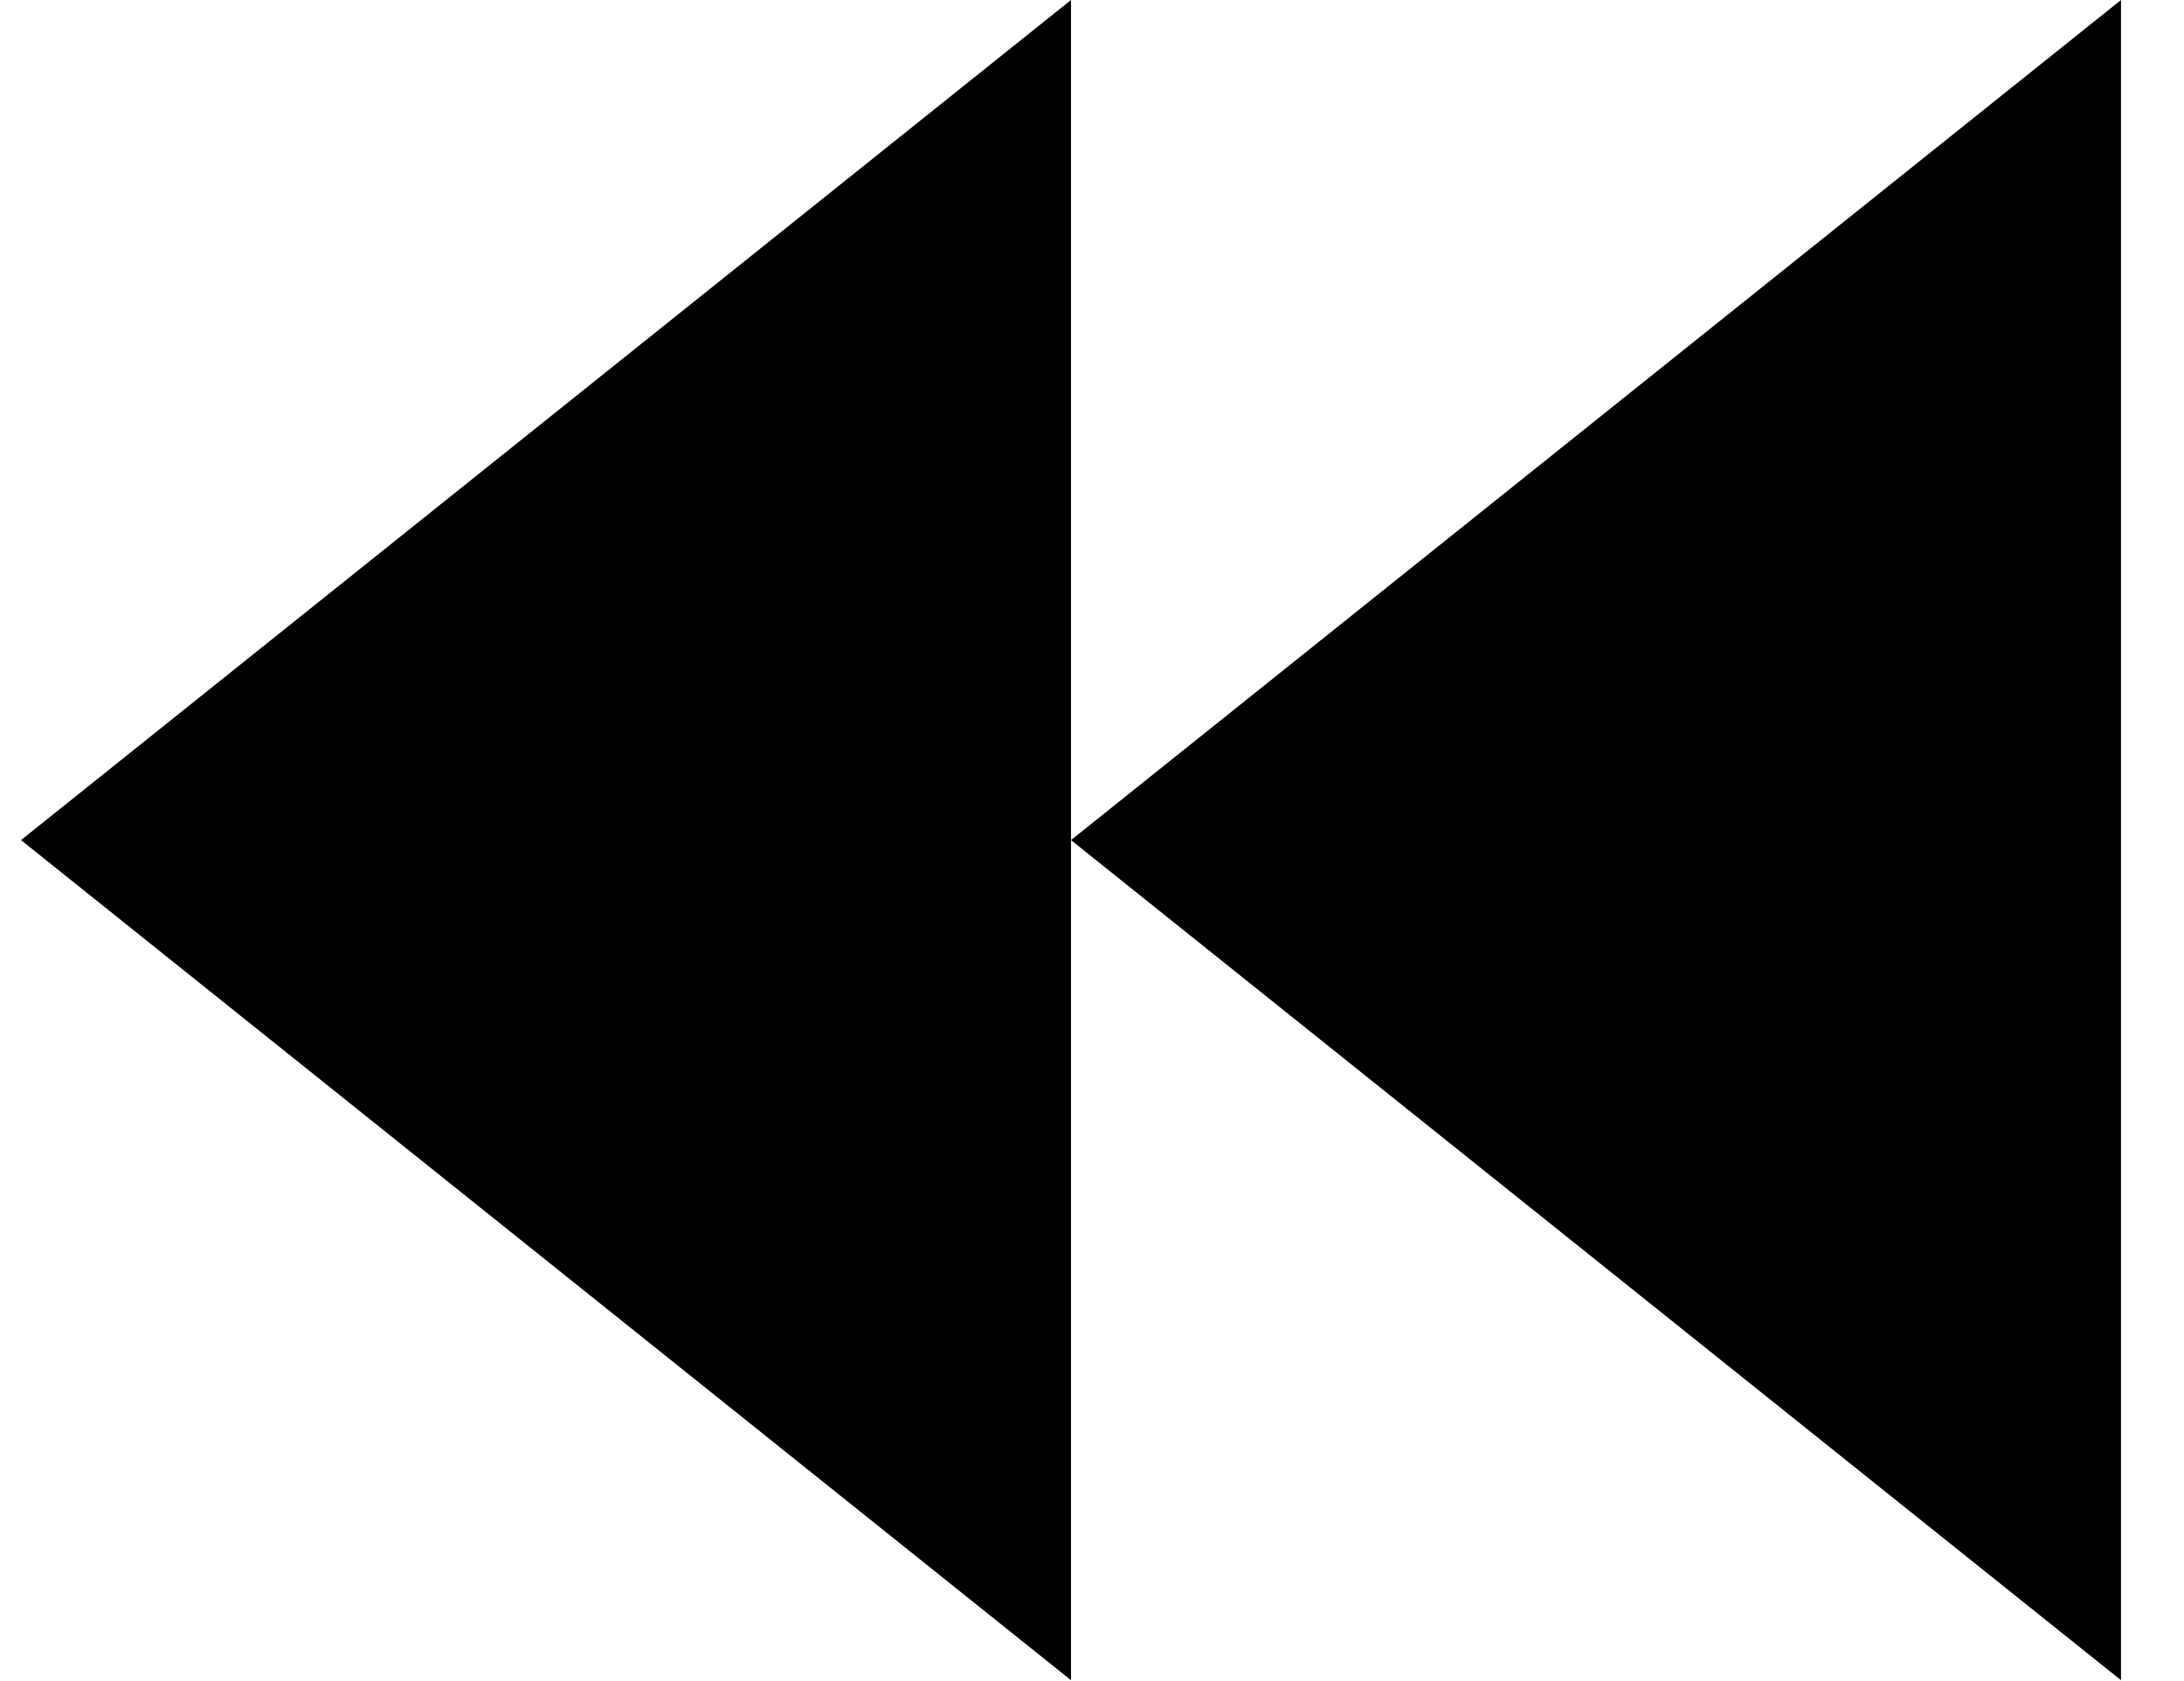
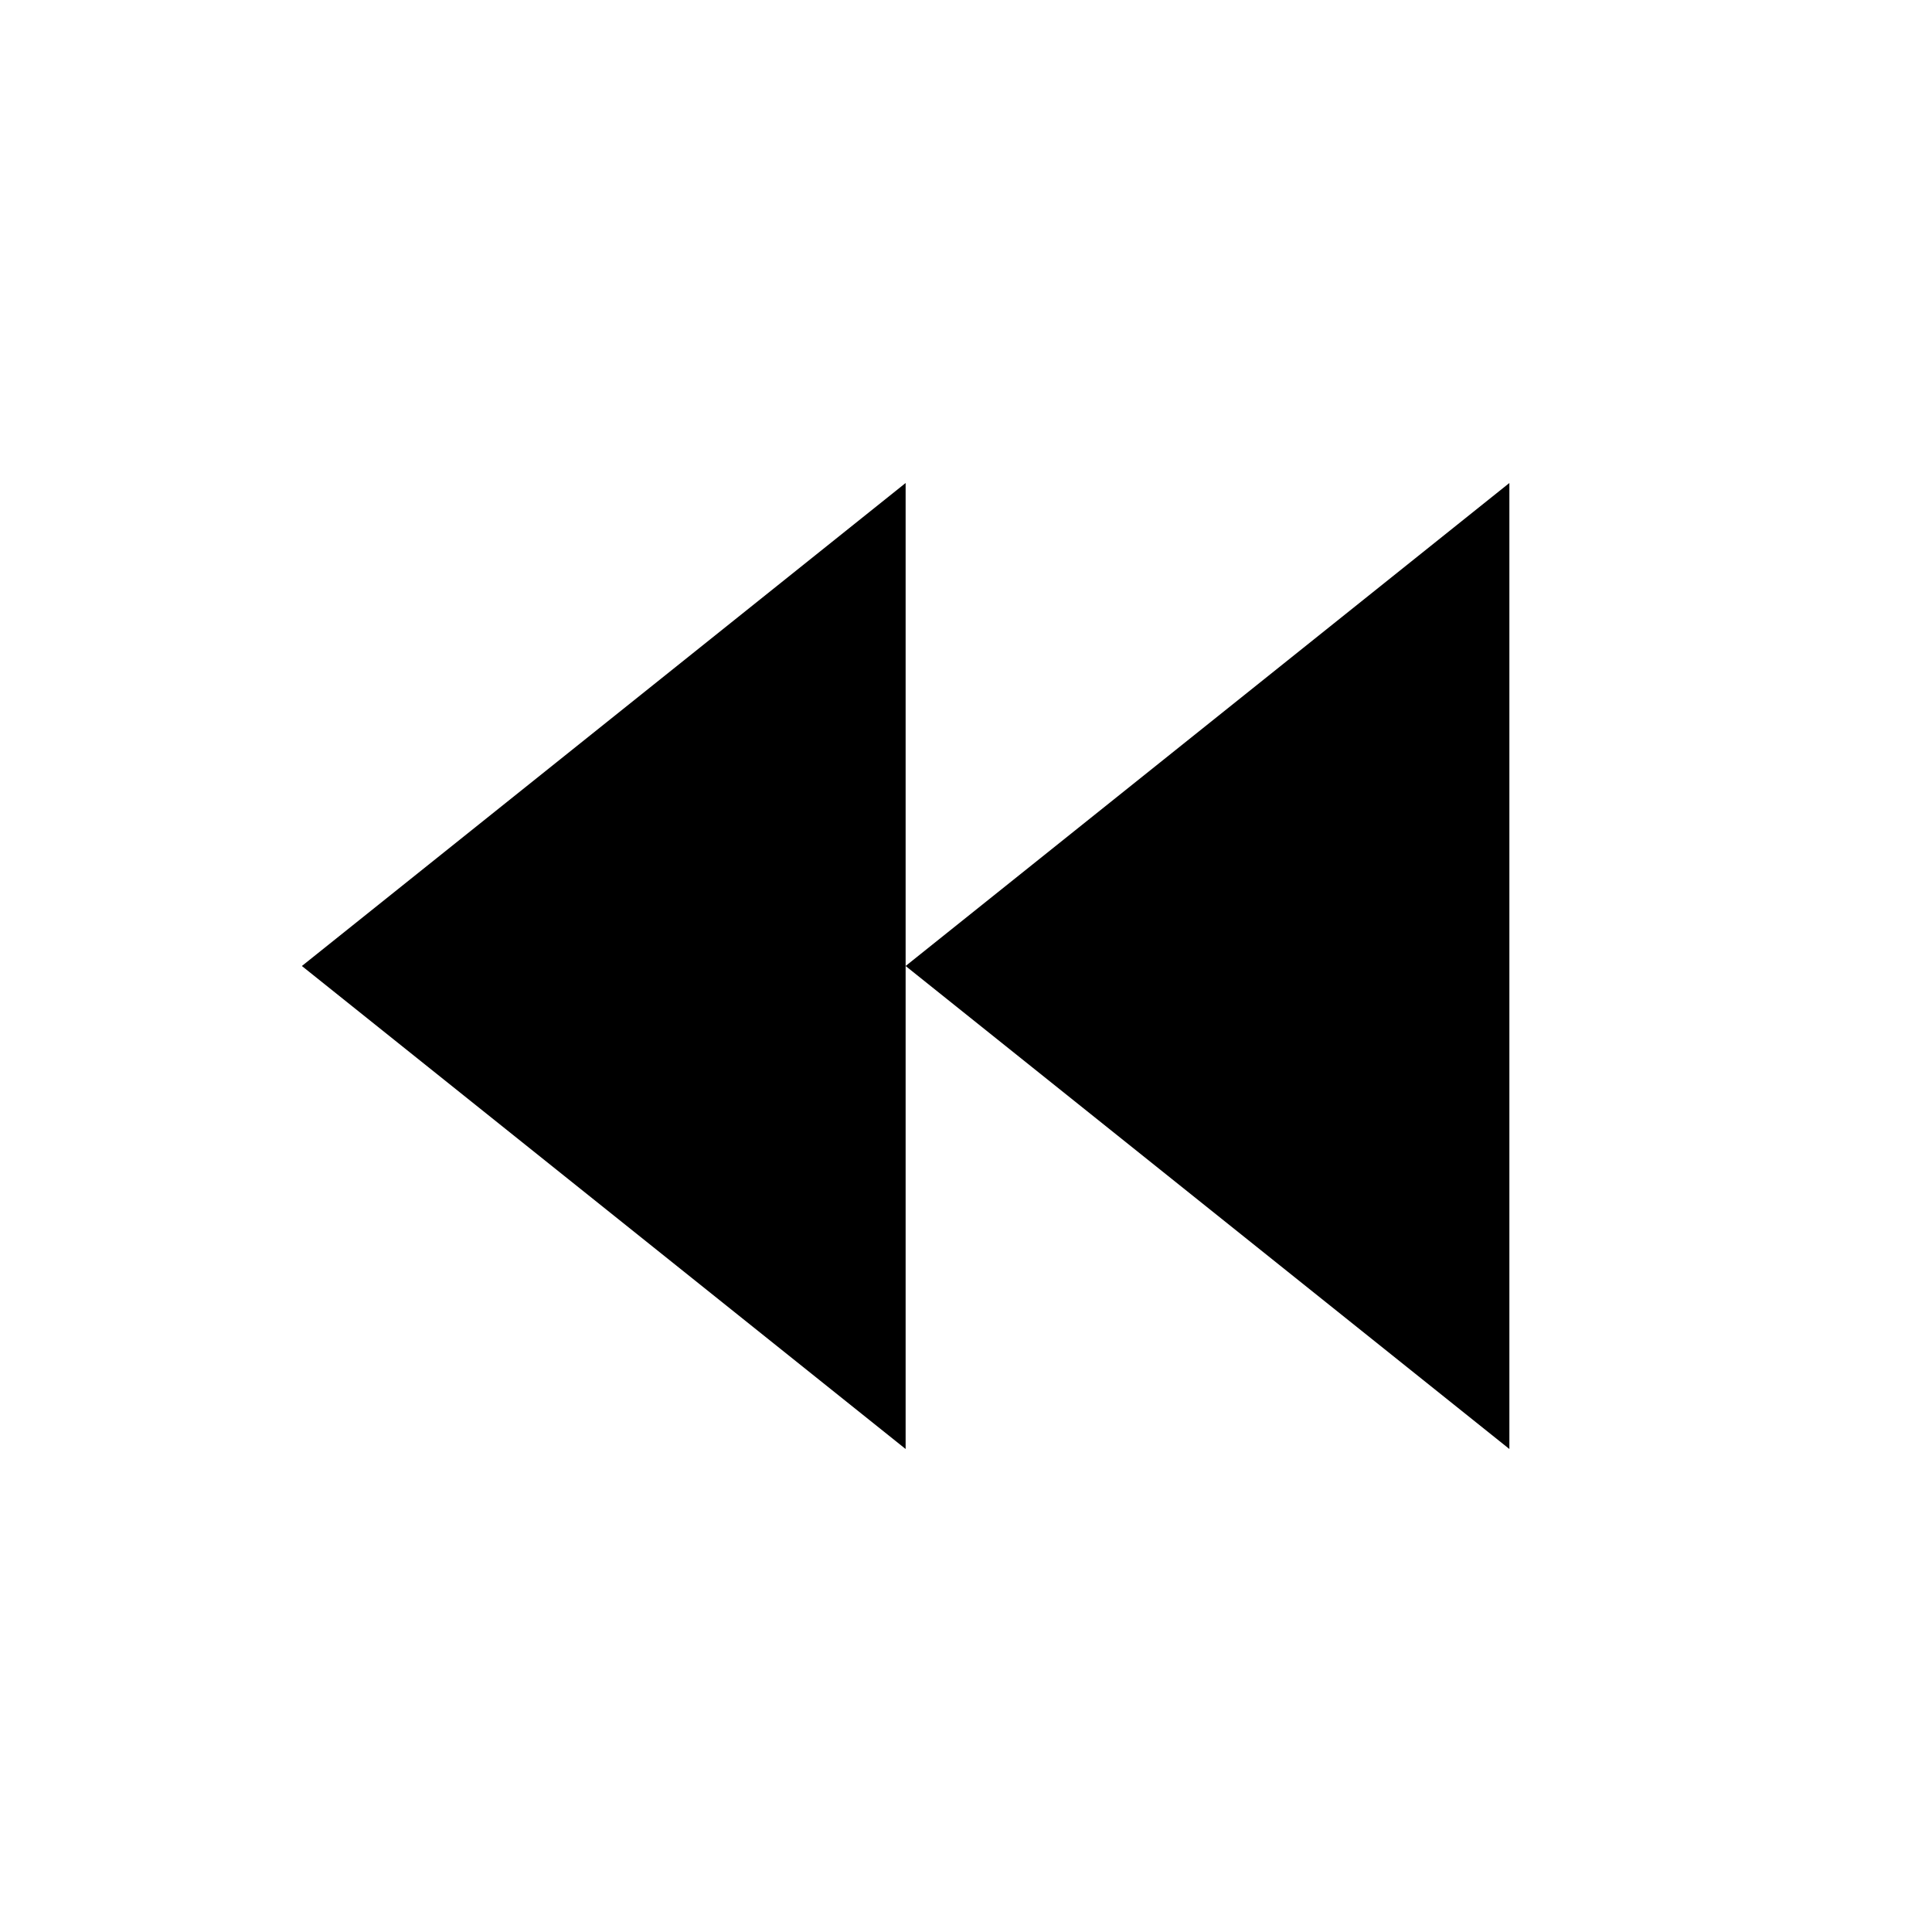
- <svg xmlns="http://www.w3.org/2000/svg" xmlns:xlink="http://www.w3.org/1999/xlink" width="13" height="10">
+ <svg xmlns="http://www.w3.org/2000/svg" xmlns:xlink="http://www.w3.org/1999/xlink" width="32" height="32">
  <defs>
-     <path d="M15.625 5l-6.25 5 6.25 5V5zm-6.25 0l-6.25 5 6.25 5V5z" id="a" />
+     <path d="M25 8l-10 8 10 8V8zM15 8L5 16l10 8V8z" id="a" />
  </defs>
-   <use xlink:href="#a" transform="translate(-3 -5)" />
+   <use xlink:href="#a" fill-rule="evenodd" />
</svg>
